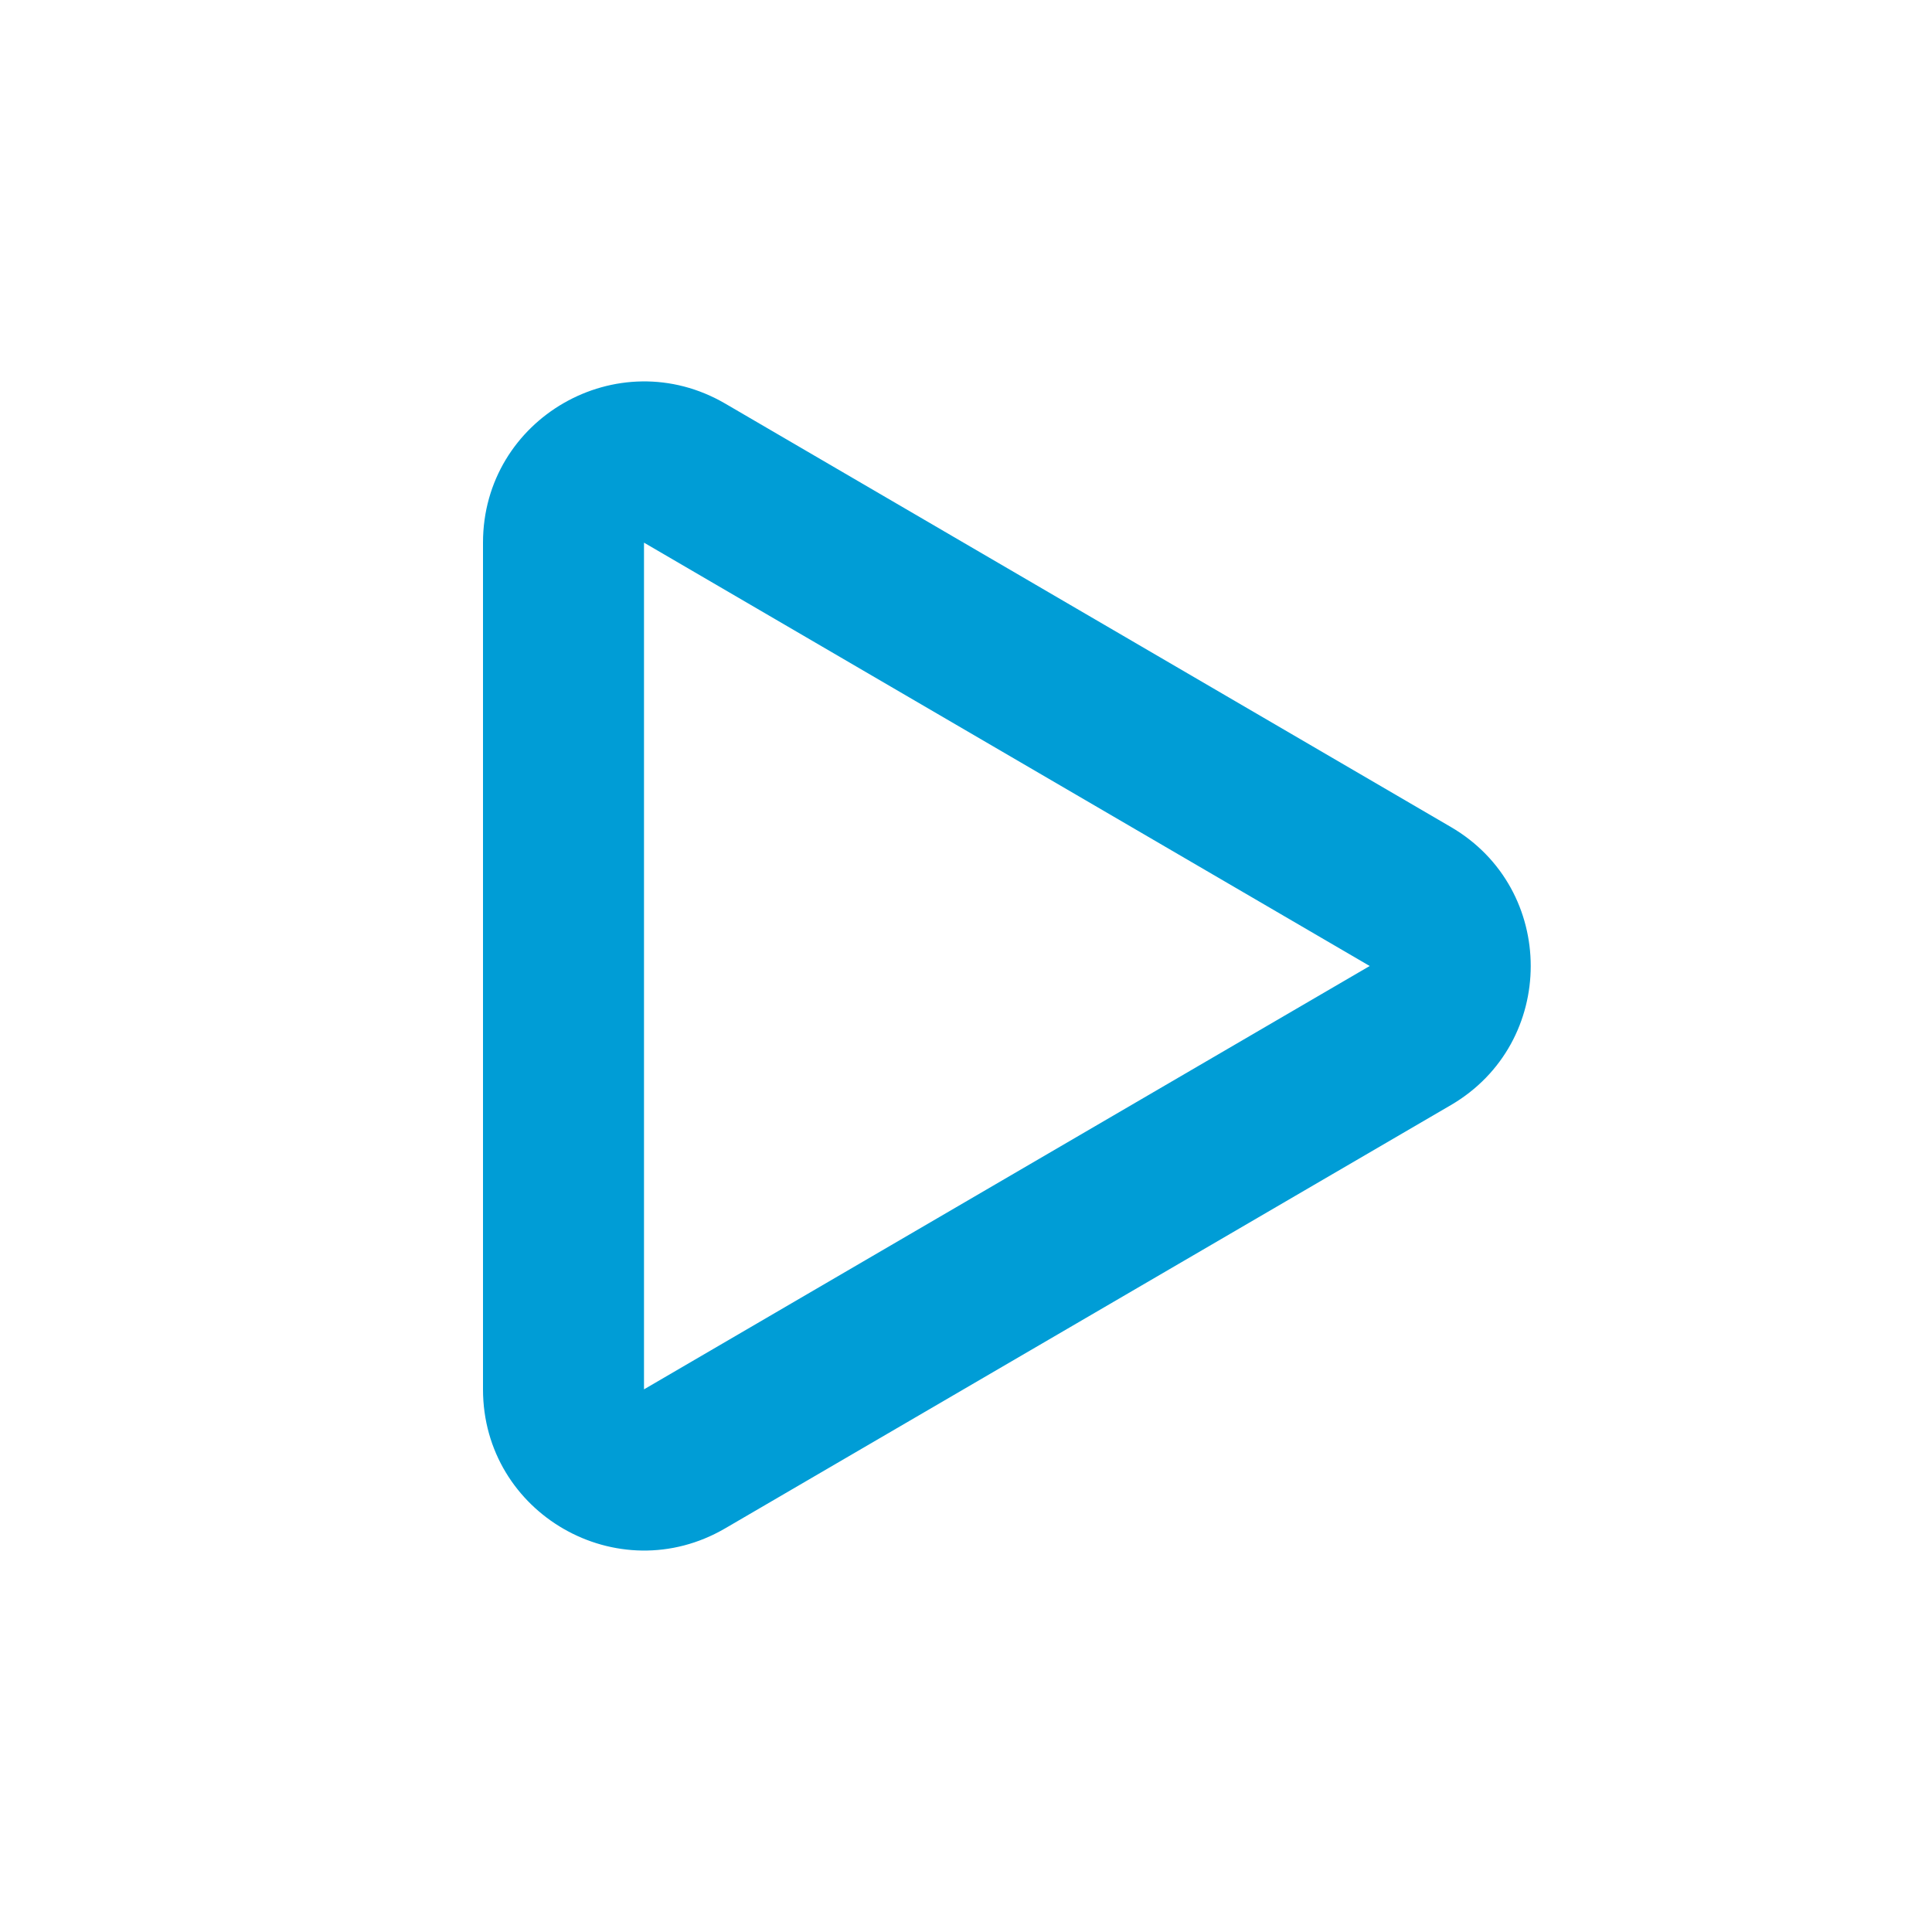
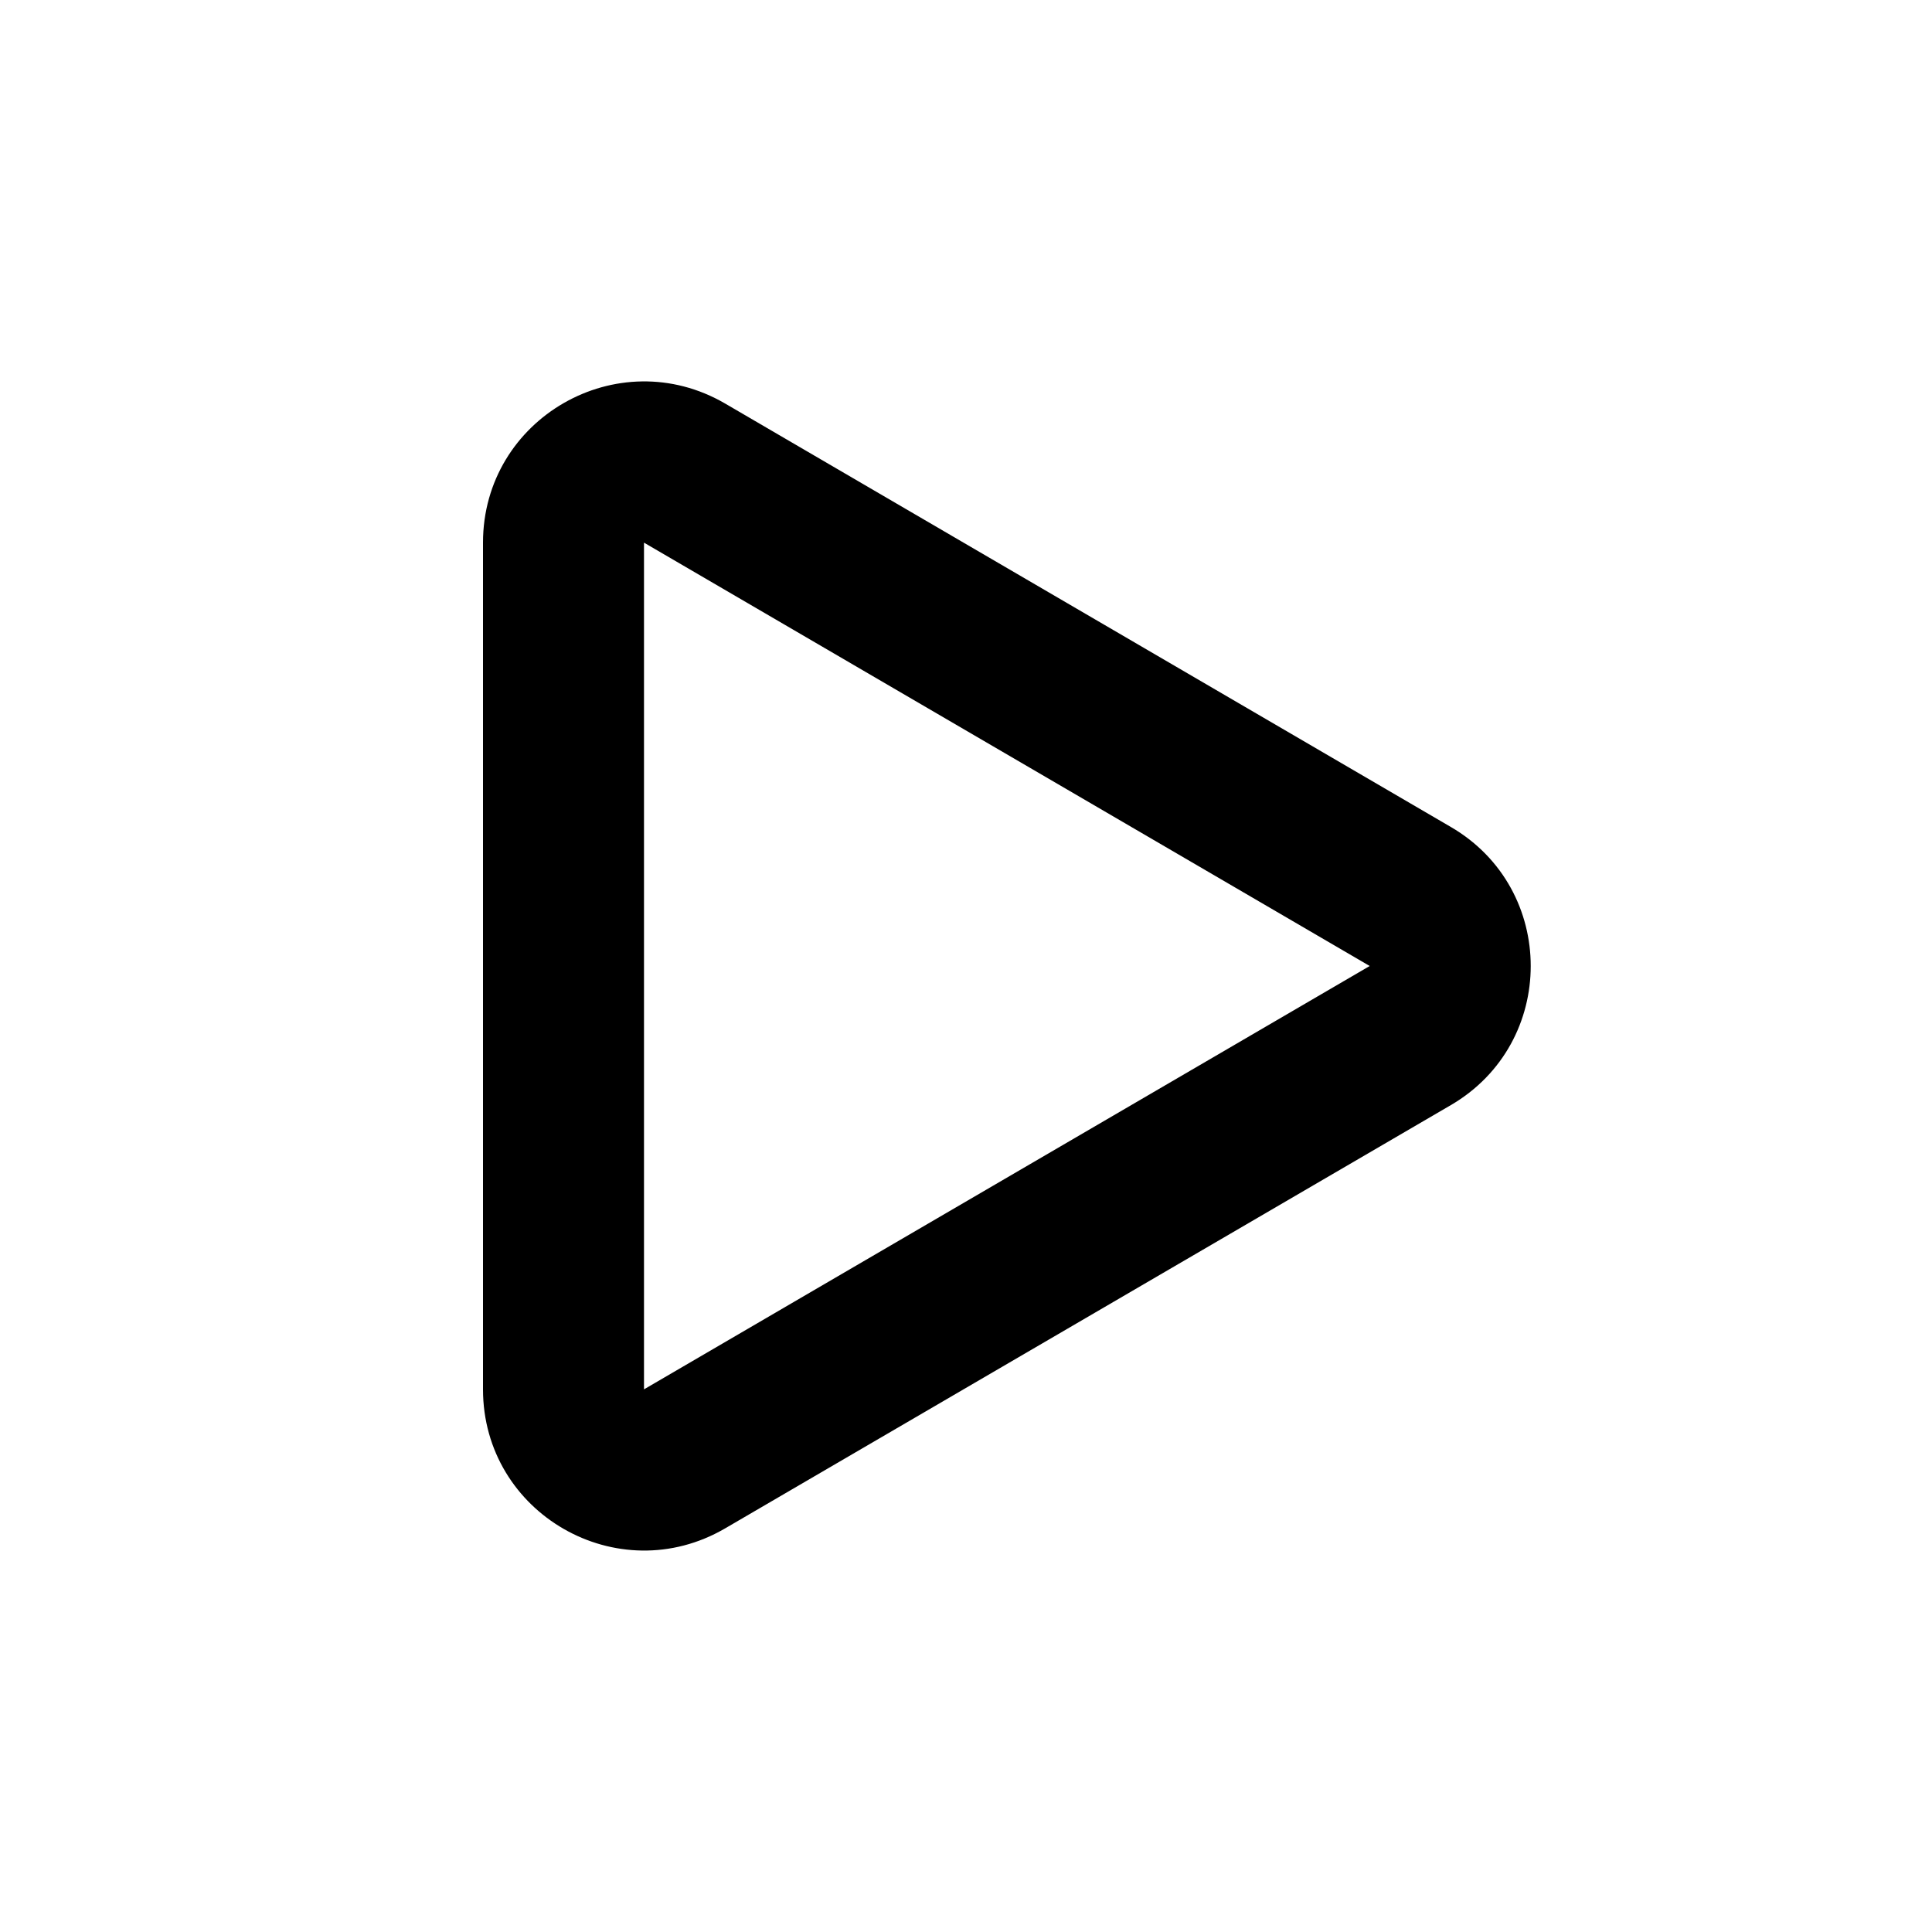
- <svg xmlns="http://www.w3.org/2000/svg" width="24" height="24" viewBox="0 0 24 24" fill="none">
-   <path d="M6 6.741C6 5.197 7.674 4.236 9.008 5.013L18.023 10.273C19.346 11.044 19.346 12.956 18.023 13.728L9.008 18.986C7.674 19.764 6 18.803 6 17.259V6.741ZM17.015 12L8 6.741V17.259L17.015 12Z" fill="#009DD6" />
+ <svg xmlns="http://www.w3.org/2000/svg" width="24" height="24" viewBox="0 0 24 24">
+   <path d="M6 6.741C6 5.197 7.674 4.236 9.008 5.013L18.023 10.273C19.346 11.044 19.346 12.956 18.023 13.728L9.008 18.986C7.674 19.764 6 18.803 6 17.259V6.741ZM17.015 12L8 6.741V17.259L17.015 12Z" />
</svg>
